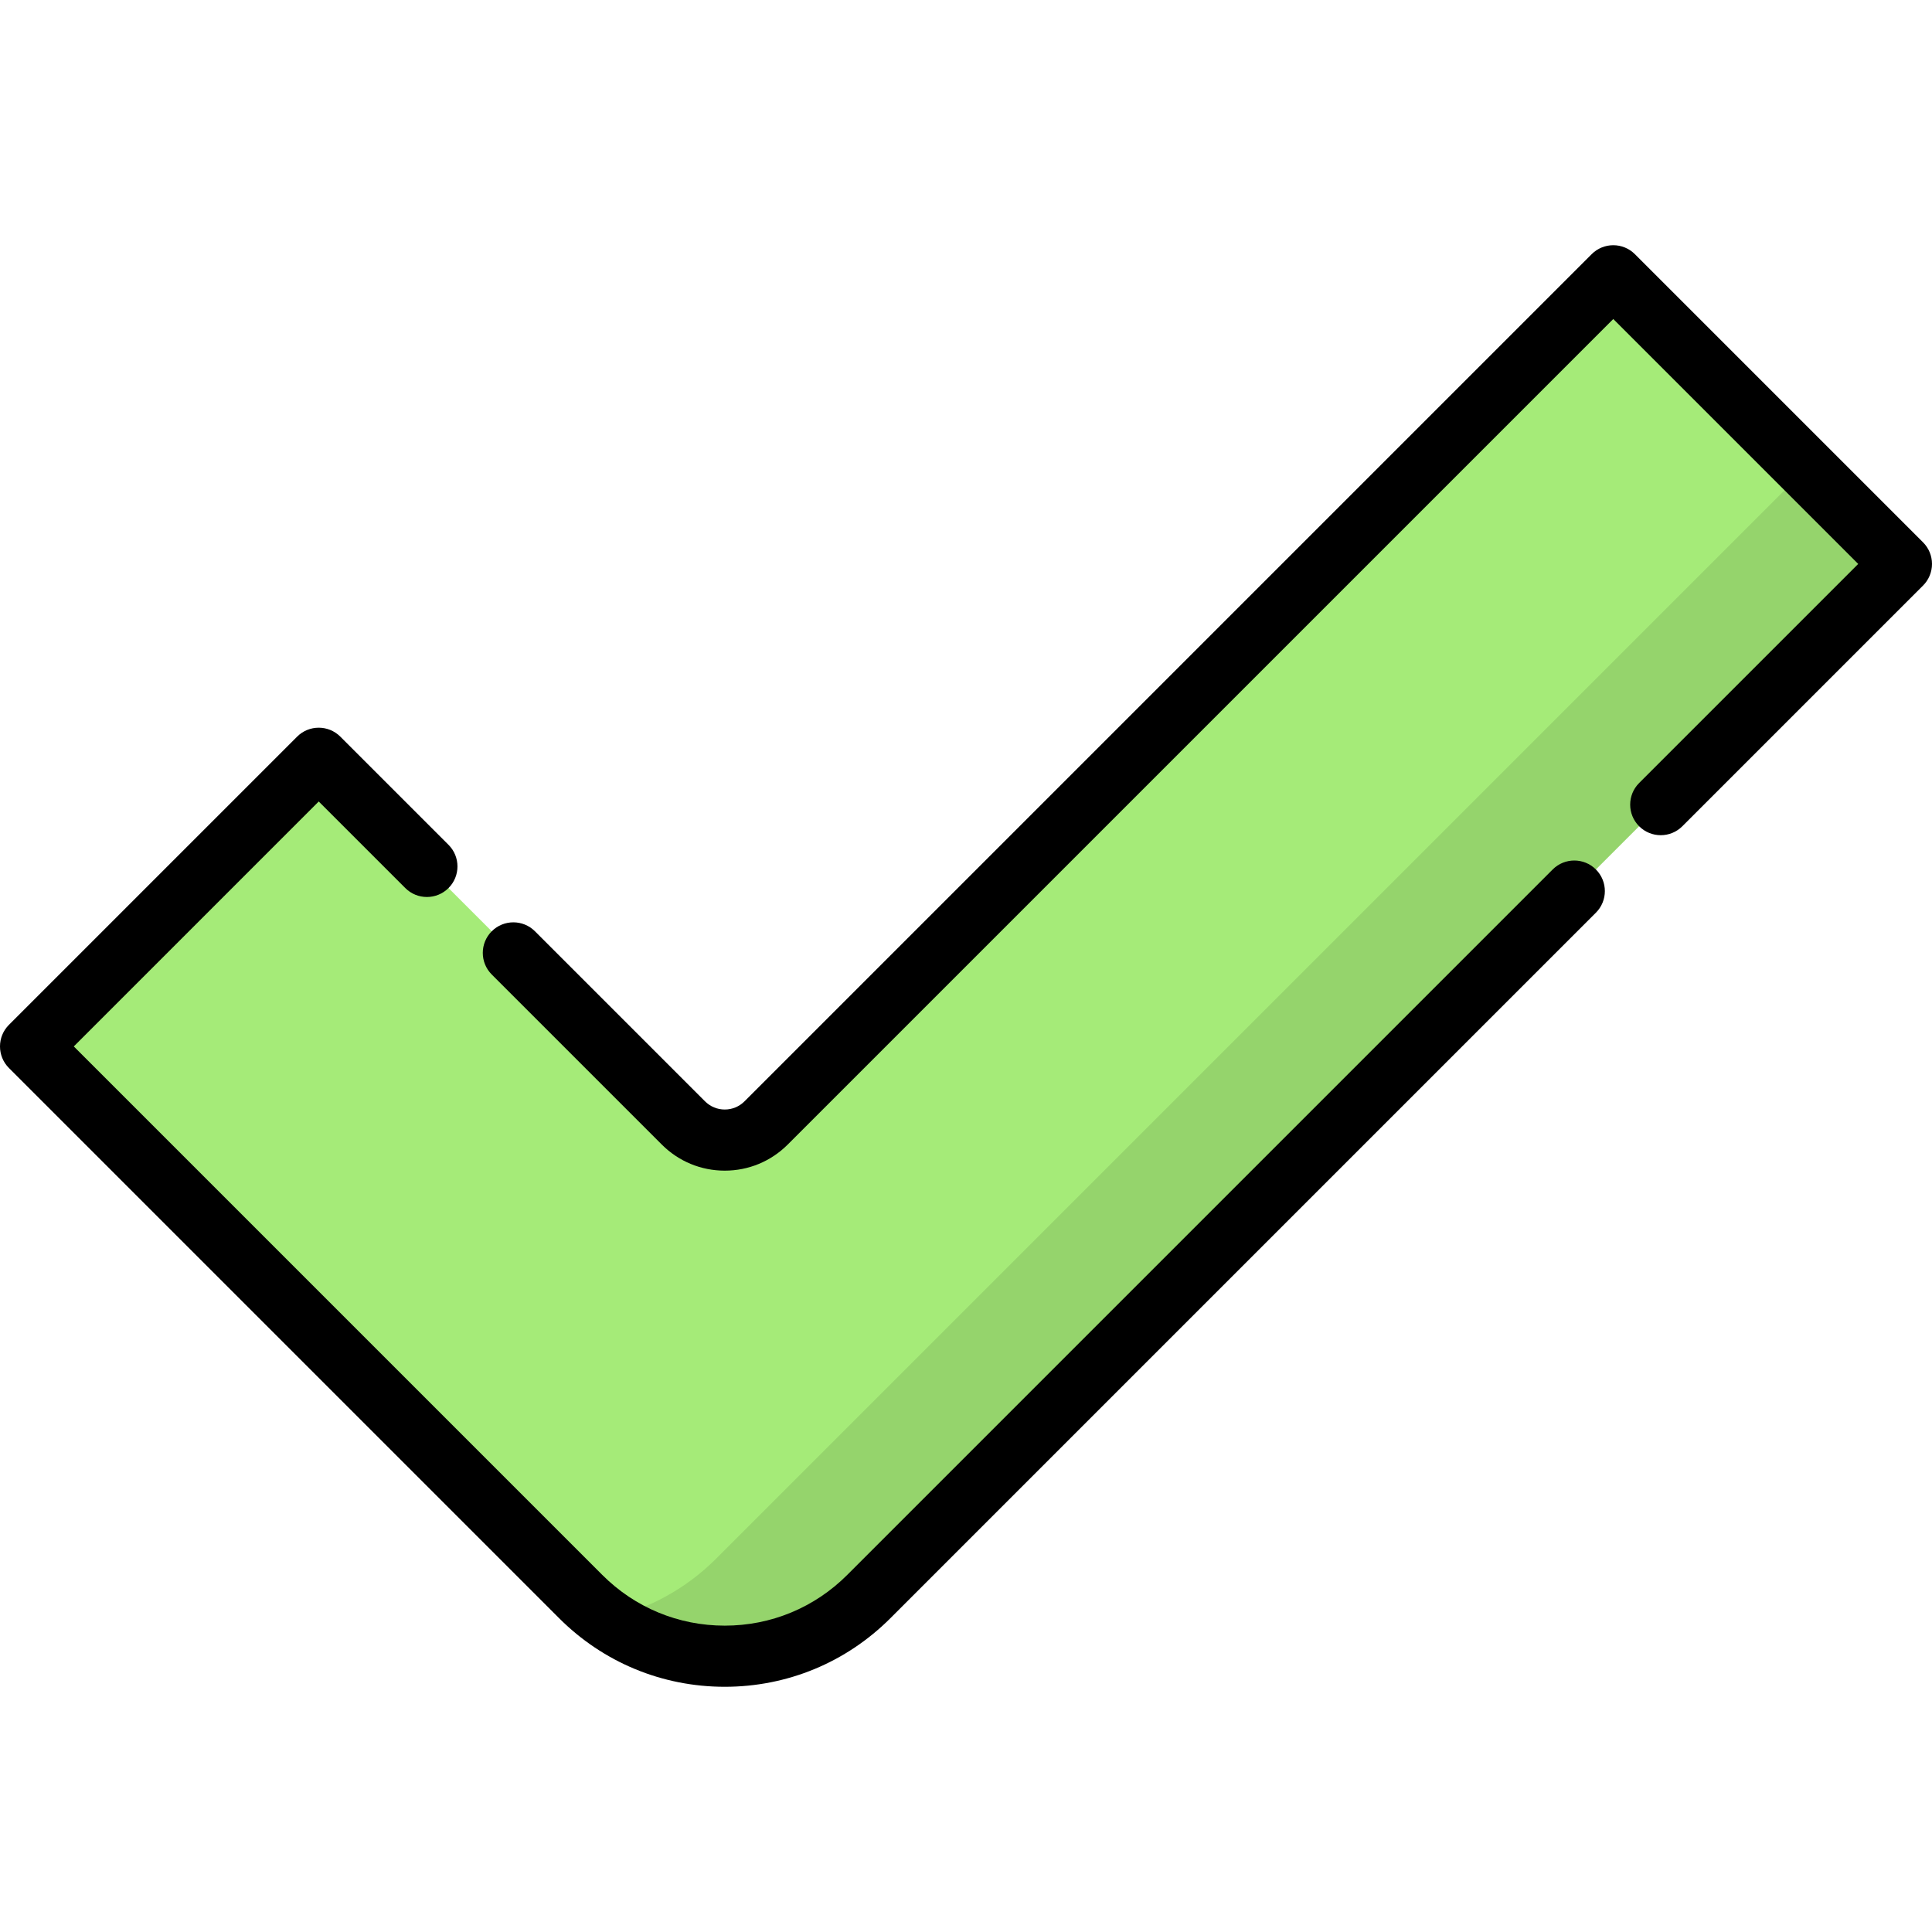
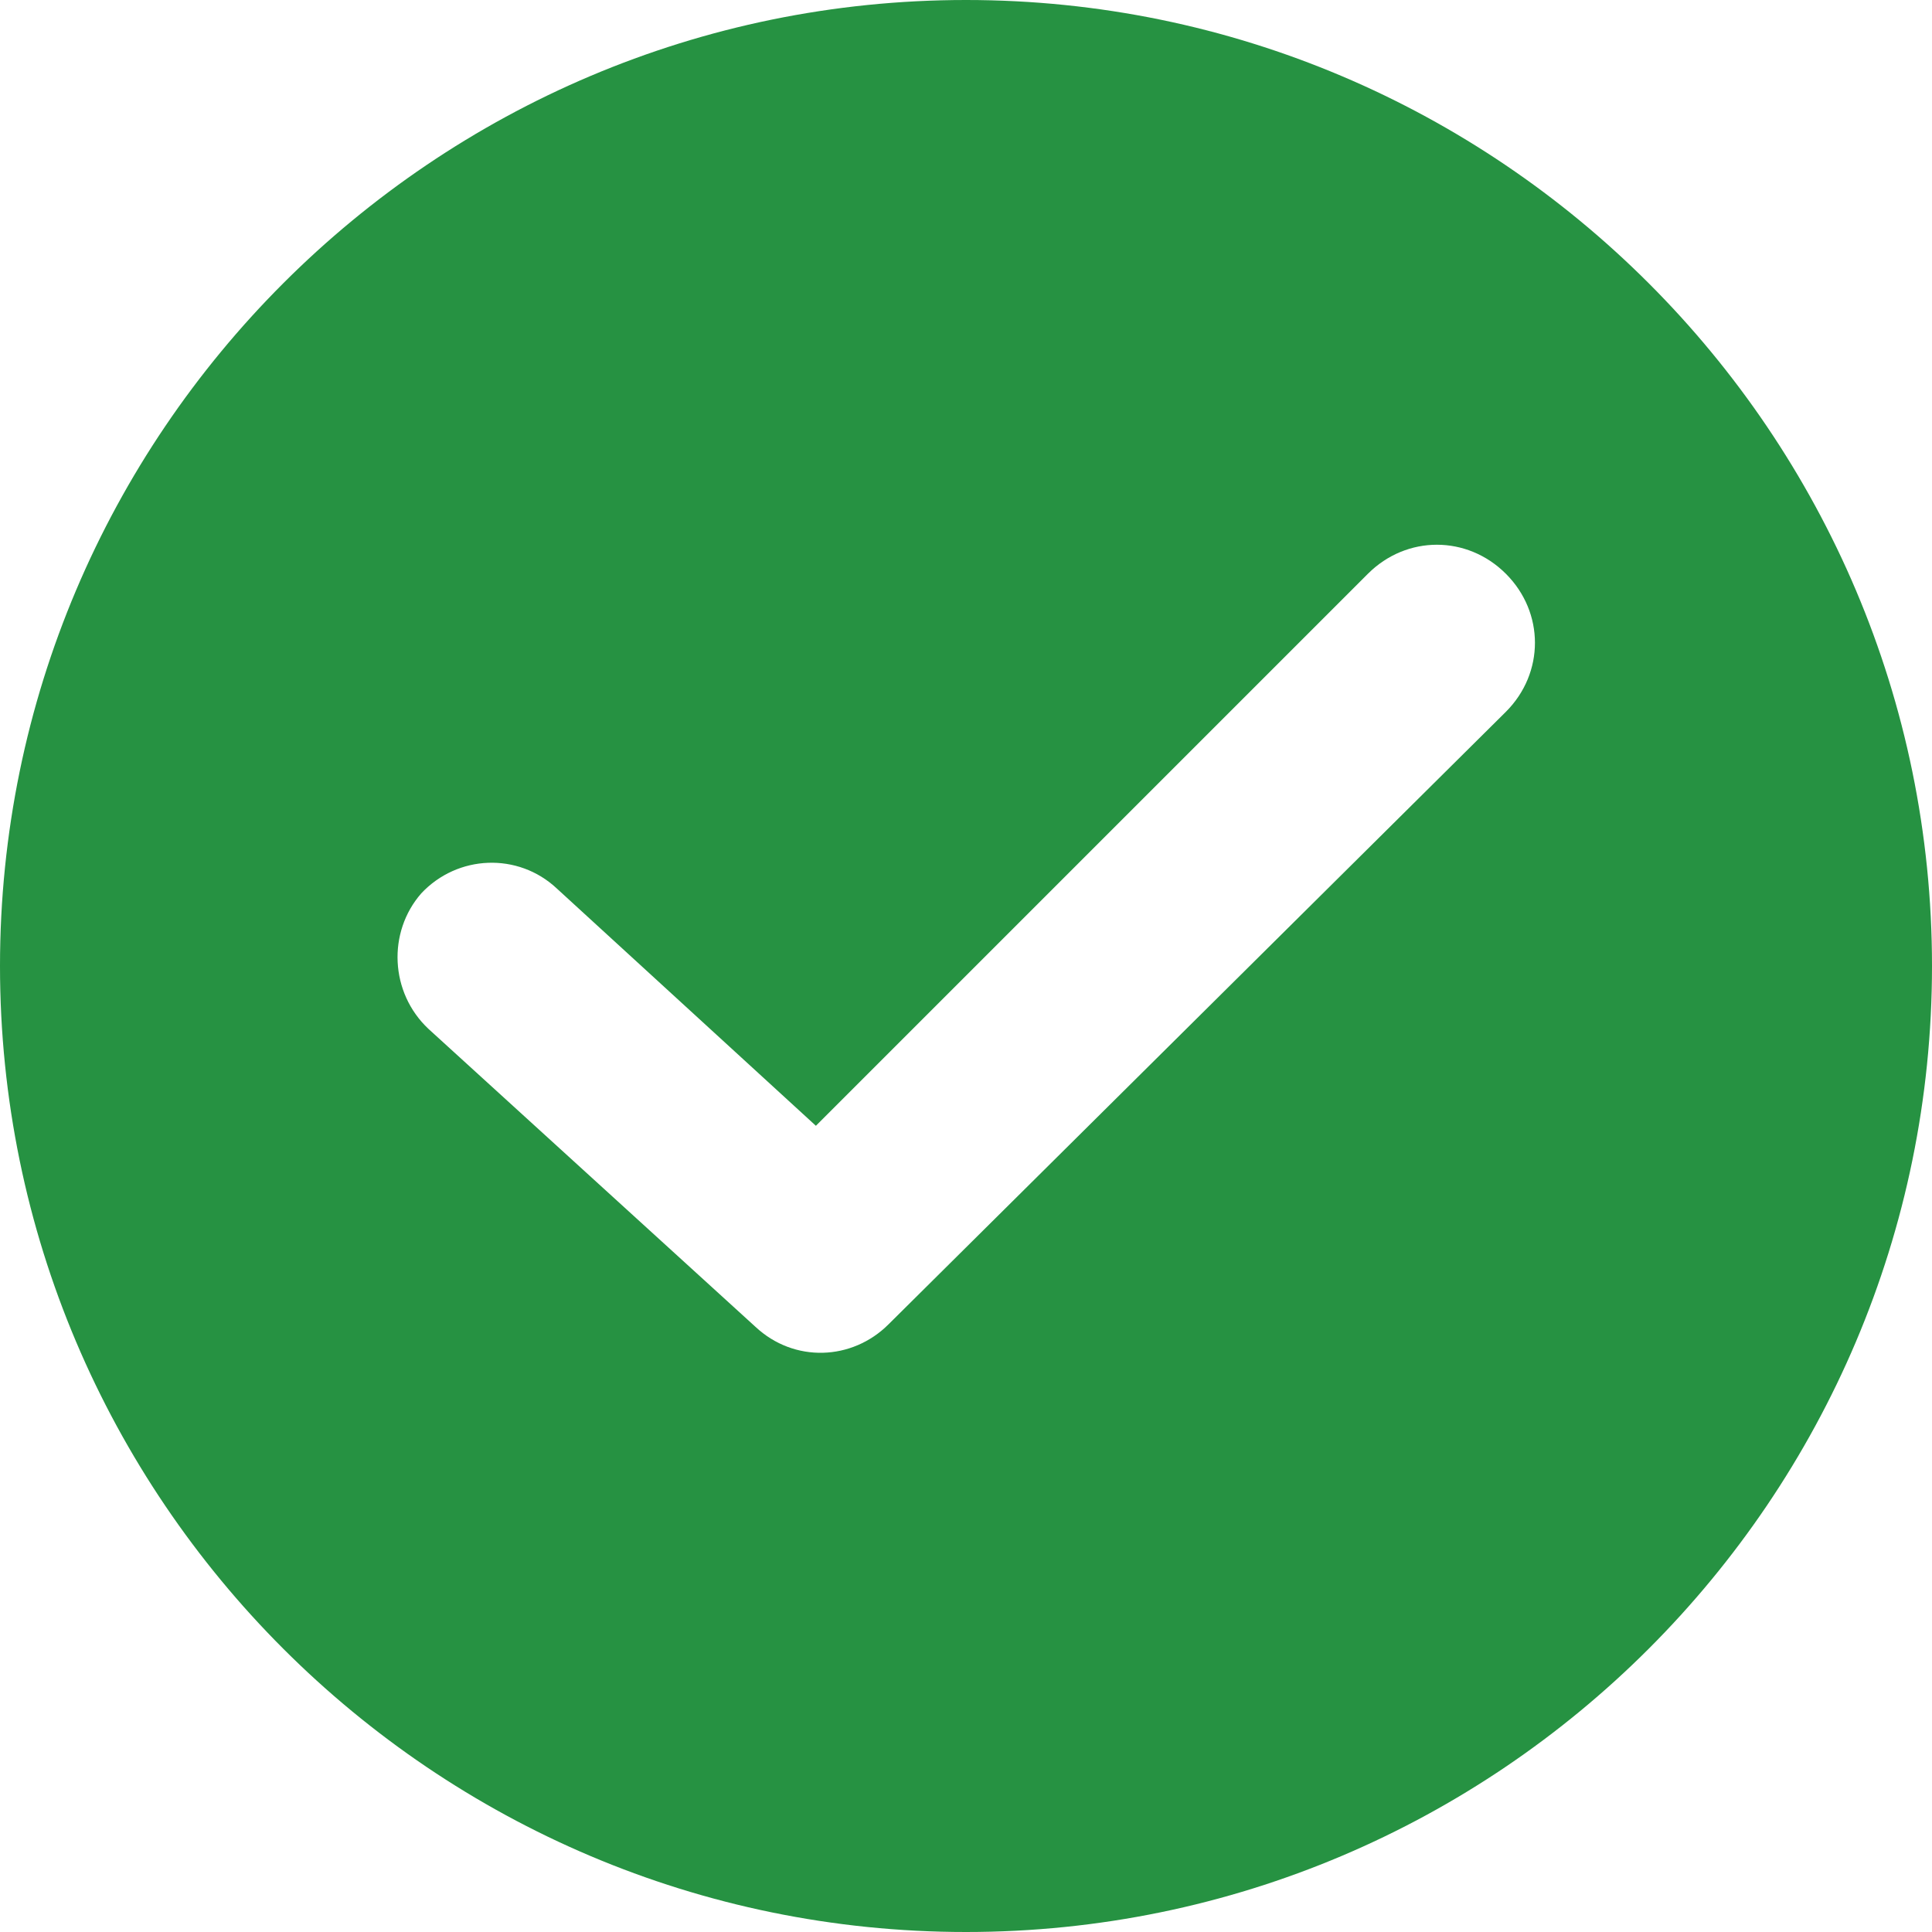
- <svg xmlns="http://www.w3.org/2000/svg" version="1.1" id="Layer_1" x="0px" y="0px" viewBox="0 0 511.999 511.999" style="enable-background:new 0 0 511.999 511.999;" xml:space="preserve">
-   <path style="fill:#A5EB78;" d="M427.534,73.084l-224.51,224.51c-6.051,6.051-15.863,6.051-21.914,0l-96.645-96.645L8.099,277.313  l145.785,145.785c10.127,10.127,23.862,15.816,38.183,15.816l0,0c14.32,0,28.057-5.69,38.182-15.816l273.65-273.65L427.534,73.084z" />
-   <g style="opacity:0.1;">
-     <path d="M478.646,124.196L189.754,413.087c-7.993,7.992-18.043,13.442-28.902,15.872c9.066,6.425,19.956,9.955,31.215,9.955l0,0   c14.32,0,28.057-5.69,38.182-15.816l273.65-273.65L478.646,124.196z" />
+ <svg xmlns="http://www.w3.org/2000/svg" version="1.1" id="Capa_1" x="0px" y="0px" viewBox="0 0 408.576 408.576" style="enable-background:new 0 0 408.576 408.576;" xml:space="preserve" width="512" height="512">
+   <g>
+     <g>
+       <g>
+         <path d="M204.288,0C91.648,0,0,91.648,0,204.288s91.648,204.288,204.288,204.288s204.288-91.648,204.288-204.288    S316.928,0,204.288,0z M318.464,150.528l-130.56,129.536c-7.68,7.68-19.968,8.192-28.16,0.512L90.624,217.6    c-8.192-7.68-8.704-20.48-1.536-28.672c7.68-8.192,20.48-8.704,28.672-1.024l54.784,50.176L289.28,121.344    c8.192-8.192,20.992-8.192,29.184,0C326.656,129.536,326.656,142.336,318.464,150.528z" data-original="#000000" class="active-path" data-old_color="#000000" style="fill:#269242" />
+       </g>
+     </g>
  </g>
-   <path d="M192.068,447.014c-16.587,0-32.182-6.459-43.912-18.189L2.372,283.04c-3.163-3.163-3.163-8.292,0-11.454l76.366-76.366  c3.164-3.163,8.292-3.163,11.455,0l28.668,28.667c3.163,3.163,3.163,8.292,0,11.454c-3.165,3.163-8.293,3.162-11.455,0l-22.94-22.94  l-64.911,64.911l140.058,140.058c8.669,8.669,20.195,13.443,32.456,13.443c12.26,0,23.785-4.775,32.456-13.443l186.951-186.952  c3.163-3.163,8.291-3.164,11.455,0c3.163,3.163,3.163,8.292,0,11.454L235.979,428.826  C224.248,440.555,208.653,447.014,192.068,447.014z" />
-   <path d="M192.068,310.232c-6.303,0-12.228-2.454-16.684-6.911l-45.068-45.068c-3.163-3.163-3.163-8.292,0-11.454  c3.164-3.163,8.292-3.163,11.455,0l45.068,45.068c1.396,1.396,3.254,2.165,5.229,2.165s3.833-0.769,5.23-2.166L421.806,67.357  c3.164-3.163,8.292-3.163,11.455,0l76.366,76.366c1.518,1.518,2.372,3.579,2.372,5.727s-0.853,4.209-2.372,5.727l-63.787,63.787  c-3.164,3.163-8.292,3.162-11.455,0c-3.163-3.163-3.163-8.292,0-11.454l58.061-58.06l-64.91-64.91L208.752,303.321  C204.295,307.777,198.369,310.232,192.068,310.232z" />
-   <g>
- </g>
-   <g>
- </g>
-   <g>
- </g>
-   <g>
- </g>
-   <g>
- </g>
-   <g>
- </g>
-   <g>
- </g>
-   <g>
- </g>
-   <g>
- </g>
-   <g>
- </g>
-   <g>
- </g>
-   <g>
- </g>
-   <g>
- </g>
-   <g>
- </g>
-   <g>
- </g>
</svg>
